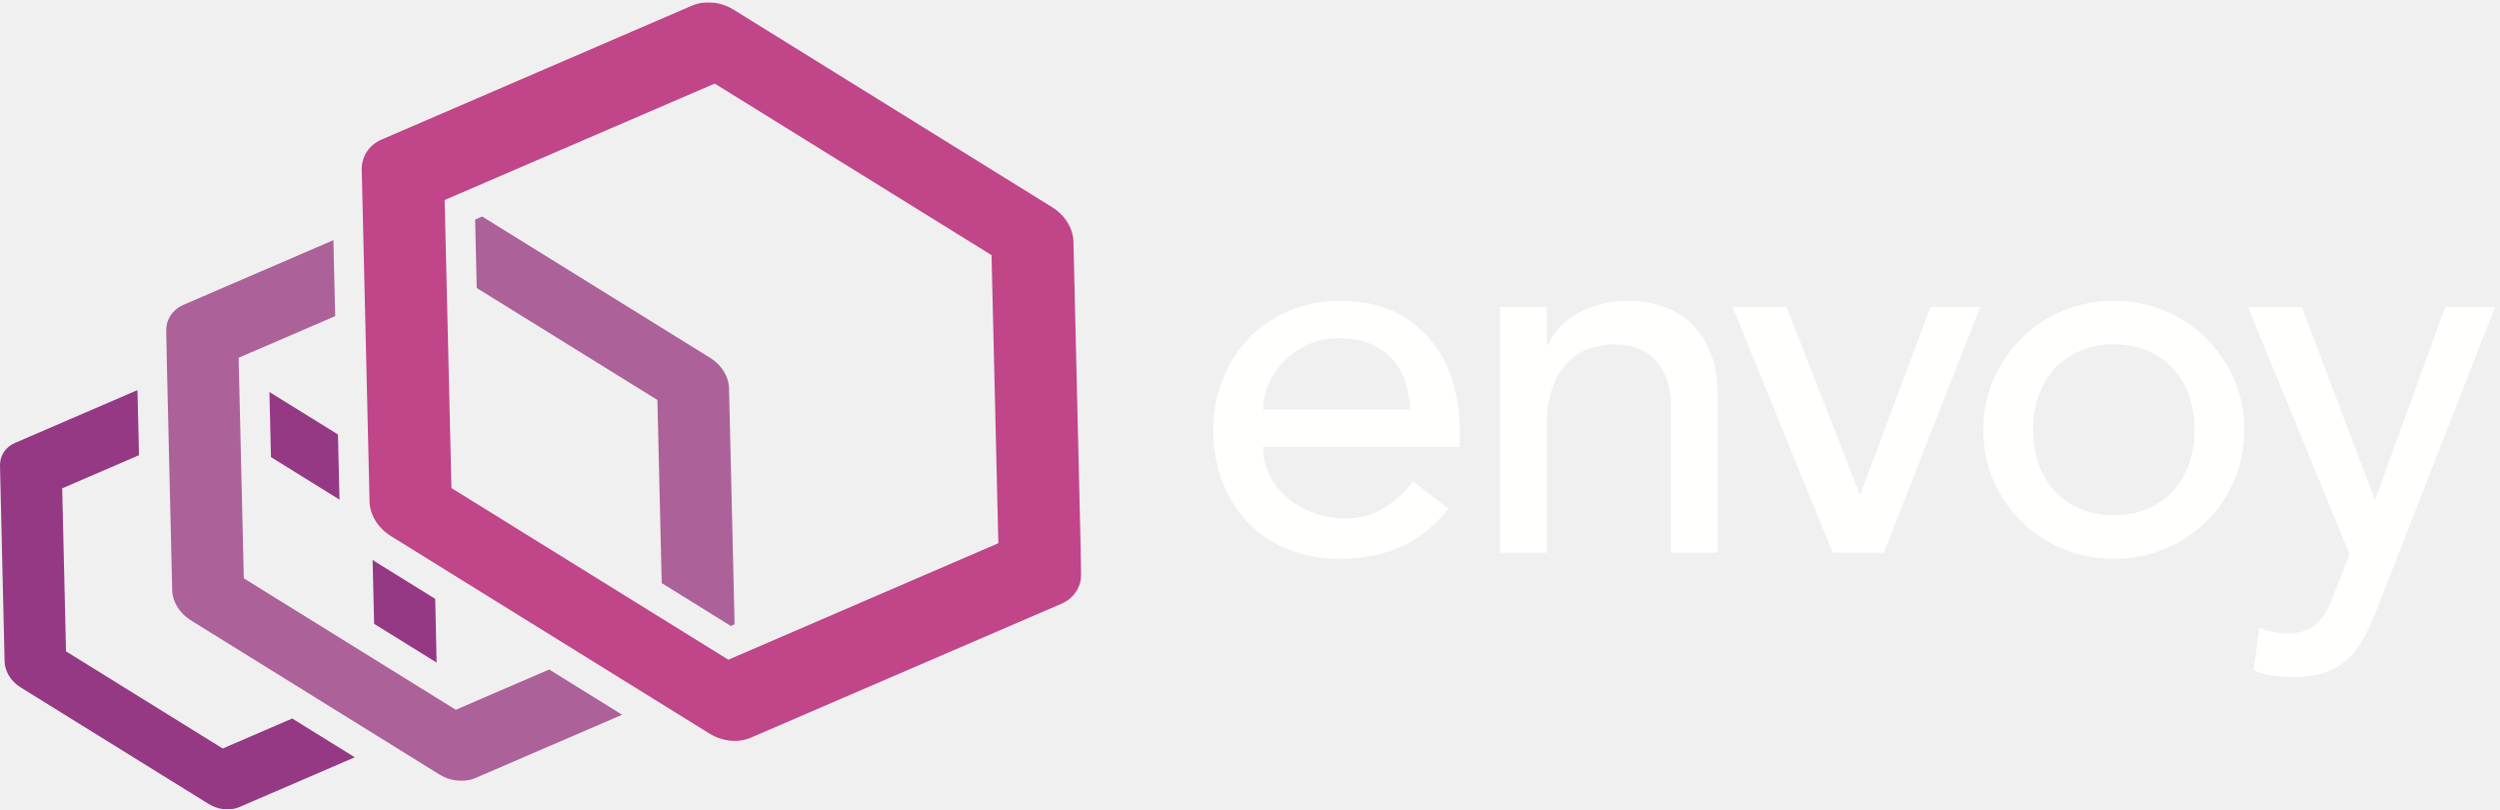
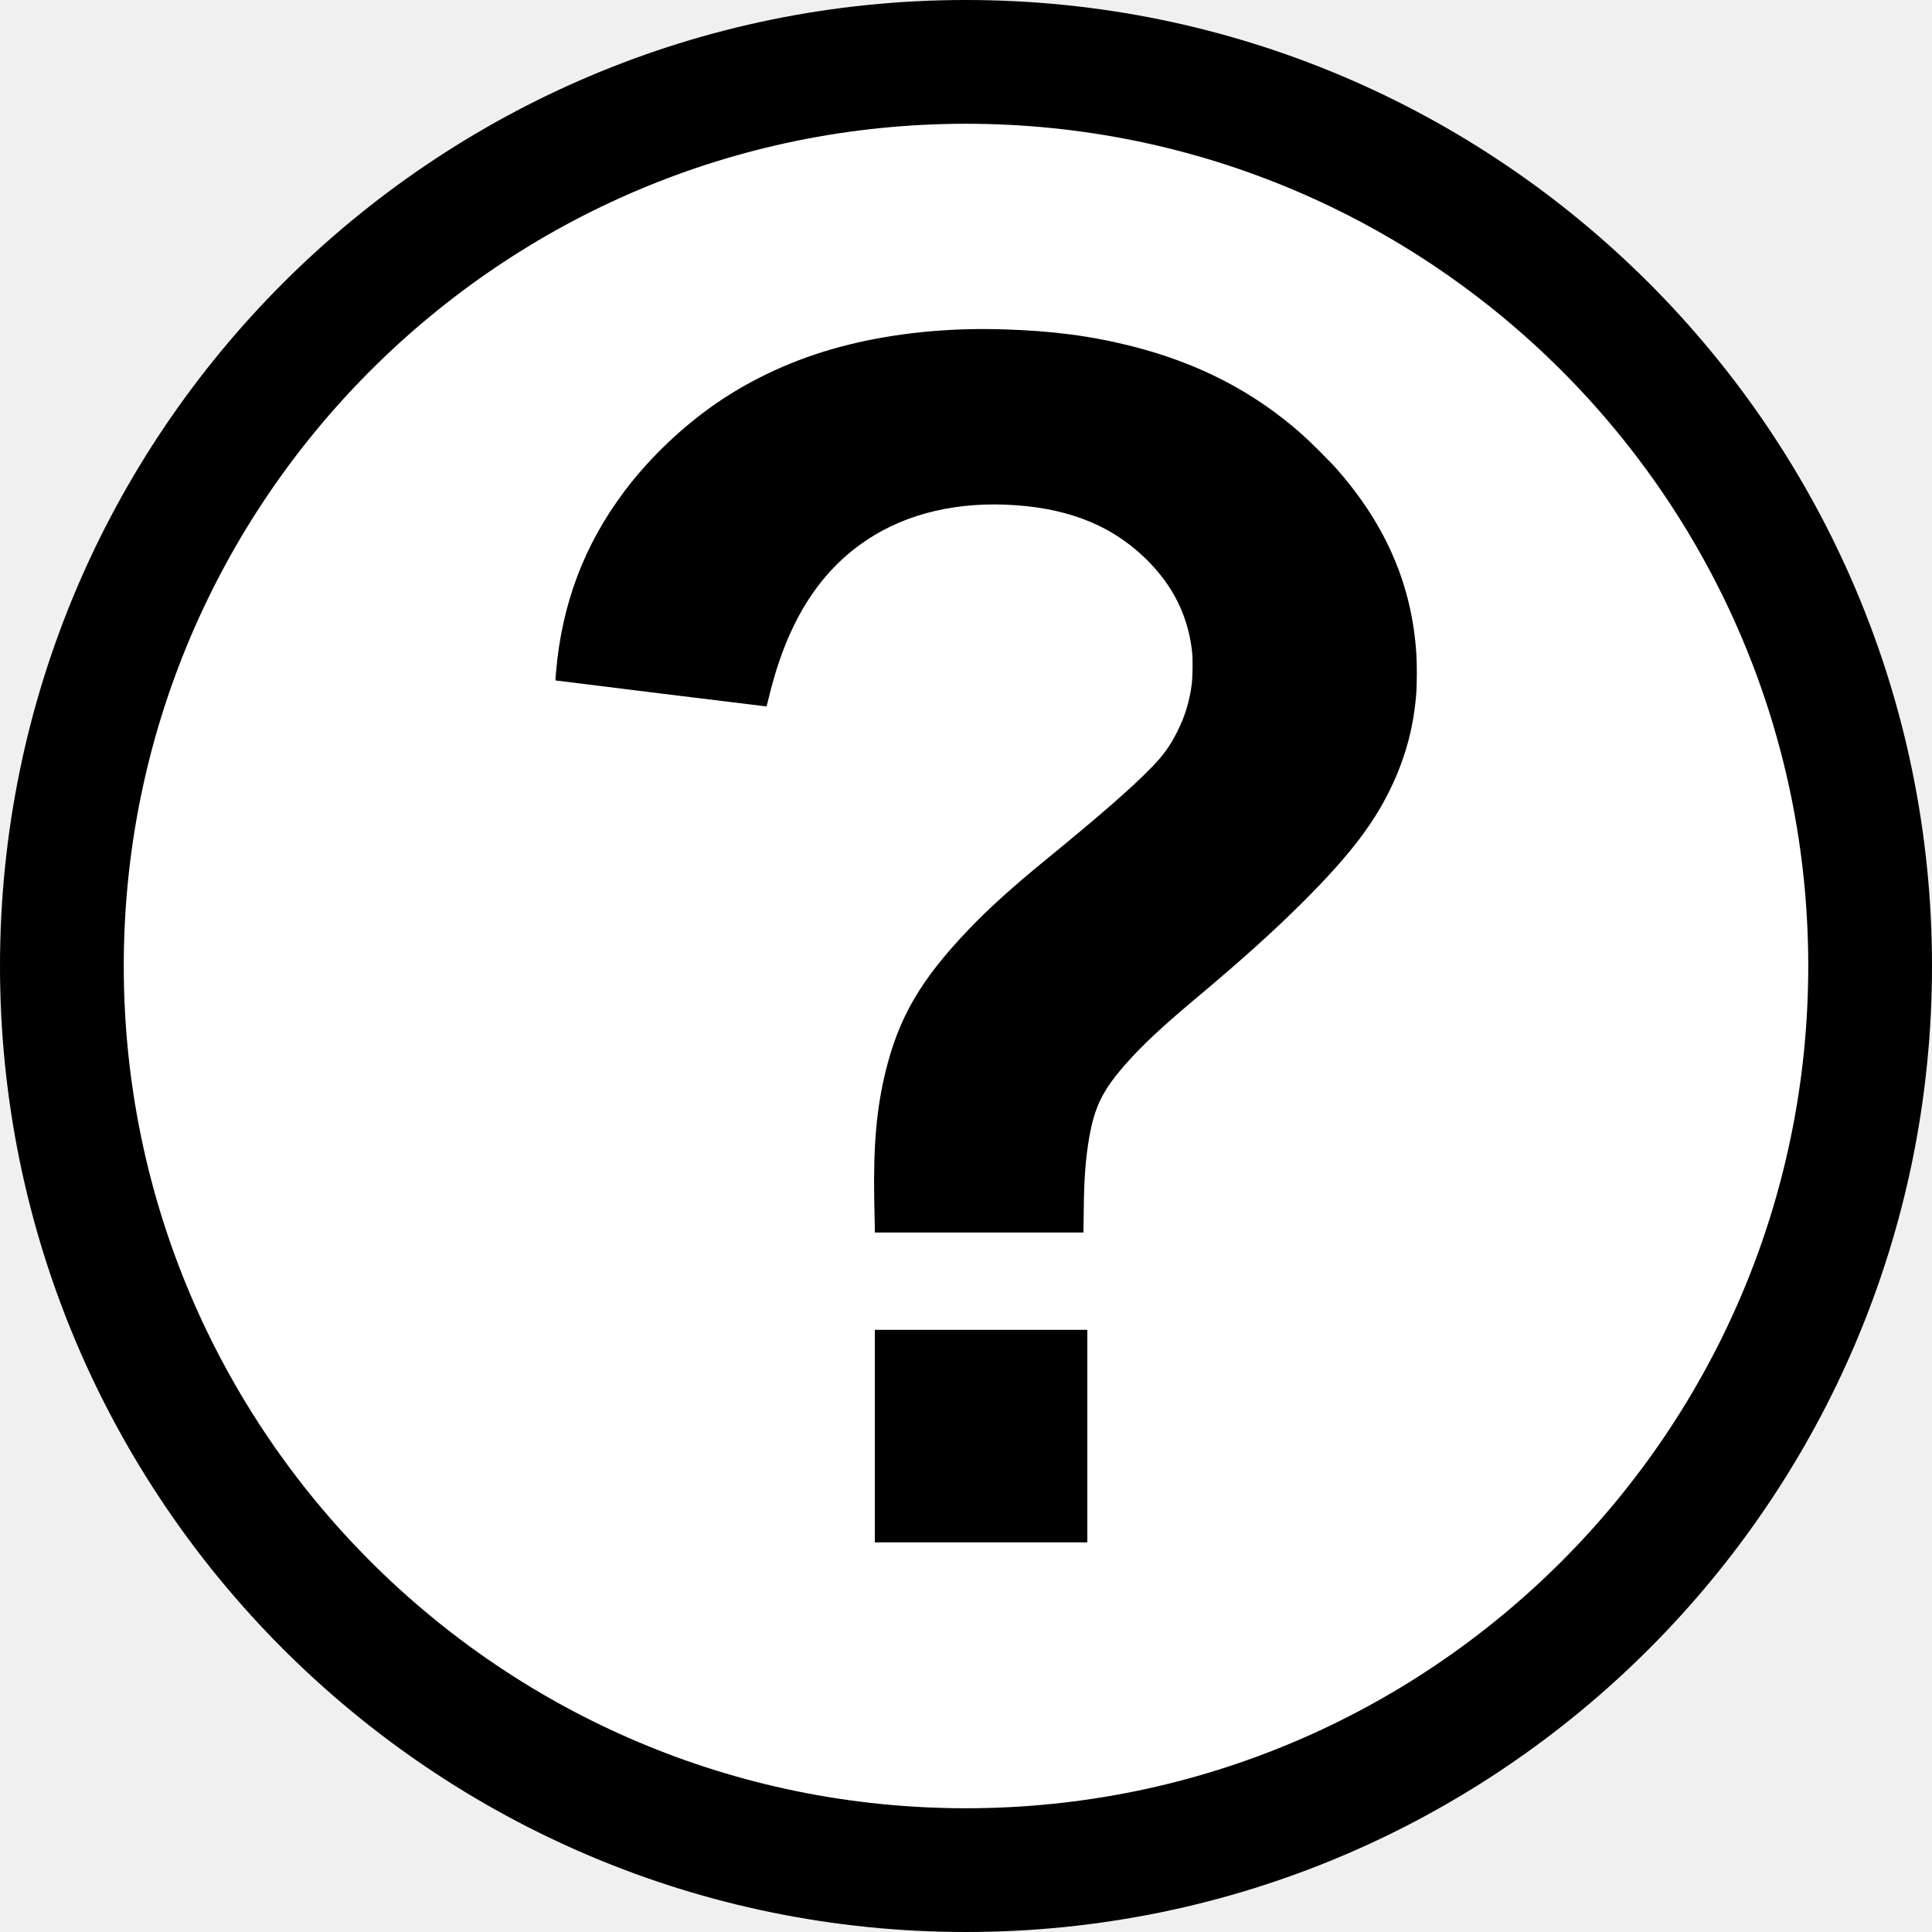
- <svg xmlns="http://www.w3.org/2000/svg" xmlns:xlink="http://www.w3.org/1999/xlink" width="522px" height="169px" viewBox="0 0 522 169" version="1.1">
-   <defs>
-     <polygon id="path-1" points="0 0.449 0 87.94 91.22 87.94 91.22 0.449" />
-     <polygon id="path-3" points="0.695 0.484 191.857 0.484 191.857 163.038 0.695 163.038" />
-   </defs>
-   <g id="Page-1" stroke="none" stroke-width="1" fill="none" fill-rule="evenodd">
-     <g id="Envoy_Logo_Final_PANTONE-REVERSE">
-       <path d="M294.535,85.529 C294.463,83.366 294.12,81.383 293.507,79.579 C292.895,77.777 291.975,76.21 290.75,74.875 C289.522,73.541 287.991,72.494 286.152,71.738 C284.313,70.981 282.167,70.601 279.716,70.601 C277.337,70.601 275.155,71.052 273.172,71.953 C271.187,72.857 269.511,74.028 268.141,75.469 C266.771,76.912 265.708,78.517 264.95,80.283 C264.193,82.051 263.815,83.799 263.815,85.529 L294.535,85.529 Z M263.815,93.317 C263.815,95.554 264.302,97.591 265.275,99.43 C266.249,101.269 267.529,102.837 269.115,104.135 C270.7,105.433 272.539,106.443 274.632,107.163 C276.723,107.886 278.886,108.245 281.122,108.245 C284.151,108.245 286.782,107.543 289.02,106.136 C291.253,104.73 293.309,102.874 295.185,100.565 L302.54,106.191 C297.131,113.186 289.559,116.683 279.824,116.683 C275.785,116.683 272.125,115.996 268.845,114.628 C265.563,113.259 262.787,111.365 260.515,108.948 C258.245,106.533 256.494,103.685 255.269,100.404 C254.042,97.122 253.43,93.571 253.43,89.747 C253.43,85.926 254.097,82.375 255.432,79.093 C256.765,75.813 258.604,72.964 260.948,70.548 C263.291,68.132 266.086,66.239 269.332,64.868 C272.576,63.499 276.109,62.813 279.933,62.813 C284.476,62.813 288.316,63.607 291.453,65.194 C294.59,66.78 297.167,68.853 299.187,71.413 C301.205,73.974 302.666,76.859 303.568,80.066 C304.469,83.276 304.92,86.54 304.92,89.856 L304.92,93.317 L263.815,93.317 L263.815,93.317 Z" id="Fill-1" fill="#FFFFFE" />
-       <path d="M313.358,64.111 L323.093,64.111 L323.093,72.007 L323.309,72.007 C324.534,69.267 326.663,67.05 329.691,65.355 C332.72,63.661 336.217,62.813 340.183,62.813 C342.635,62.813 344.998,63.192 347.268,63.949 C349.54,64.707 351.523,65.879 353.218,67.464 C354.912,69.052 356.264,71.088 357.275,73.577 C358.284,76.064 358.79,79.004 358.79,82.392 L358.79,115.385 L349.053,115.385 L349.053,85.097 C349.053,82.716 348.729,80.68 348.081,78.985 C347.431,77.292 346.566,75.921 345.483,74.875 C344.403,73.829 343.159,73.073 341.752,72.603 C340.346,72.134 338.885,71.899 337.372,71.899 C335.351,71.899 333.477,72.224 331.746,72.873 C330.015,73.522 328.502,74.55 327.202,75.956 C325.904,77.362 324.894,79.147 324.174,81.31 C323.453,83.475 323.093,86.035 323.093,88.991 L323.093,115.385 L313.358,115.385 L313.358,64.111" id="Fill-2" fill="#FFFFFE" />
-       <polyline id="Fill-3" fill="#FFFFFE" points="361.925 64.111 373.176 64.111 388.537 103.378 403.248 64.111 413.632 64.111 393.513 115.385 382.804 115.385 361.925 64.111" />
-       <path d="M424.668,89.747 C424.668,92.345 425.063,94.742 425.857,96.941 C426.65,99.143 427.768,101.016 429.211,102.567 C430.652,104.117 432.418,105.344 434.511,106.244 C436.602,107.147 438.946,107.596 441.542,107.596 C444.138,107.596 446.481,107.147 448.573,106.244 C450.664,105.344 452.43,104.117 453.873,102.567 C455.315,101.016 456.432,99.143 457.227,96.941 C458.02,94.742 458.417,92.345 458.417,89.747 C458.417,87.151 458.02,84.755 457.227,82.555 C456.432,80.356 455.315,78.481 453.873,76.929 C452.43,75.38 450.664,74.155 448.573,73.251 C446.481,72.351 444.138,71.899 441.542,71.899 C438.946,71.899 436.602,72.351 434.511,73.251 C432.418,74.155 430.652,75.38 429.211,76.929 C427.768,78.481 426.65,80.356 425.857,82.555 C425.063,84.755 424.668,87.151 424.668,89.747 Z M414.283,89.747 C414.283,85.999 414.987,82.501 416.392,79.255 C417.798,76.01 419.727,73.163 422.179,70.709 C424.63,68.259 427.515,66.329 430.833,64.922 C434.149,63.516 437.718,62.813 441.542,62.813 C445.363,62.813 448.933,63.516 452.251,64.922 C455.567,66.329 458.453,68.259 460.906,70.709 C463.356,73.163 465.286,76.01 466.693,79.255 C468.098,82.501 468.802,85.999 468.802,89.747 C468.802,93.498 468.098,97.014 466.693,100.295 C465.286,103.578 463.356,106.425 460.906,108.841 C458.453,111.257 455.567,113.167 452.251,114.574 C448.933,115.98 445.363,116.683 441.542,116.683 C437.718,116.683 434.149,115.98 430.833,114.574 C427.515,113.167 424.63,111.257 422.179,108.841 C419.727,106.425 417.798,103.578 416.392,100.295 C414.987,97.014 414.283,93.498 414.283,89.747 L414.283,89.747 Z" id="Fill-4" fill="#FFFFFE" />
-       <path d="M469.557,64.111 L480.807,64.111 L495.99,104.135 L496.208,104.135 L510.771,64.111 L521.155,64.111 L496.817,126.418 C495.954,128.653 495.056,130.692 494.123,132.531 C493.19,134.368 492.076,135.938 490.785,137.236 C489.491,138.534 487.93,139.543 486.097,140.264 C484.266,140.984 482.022,141.346 479.365,141.346 C477.928,141.346 476.473,141.255 475.002,141.075 C473.529,140.895 472.111,140.517 470.747,139.94 L471.931,131.07 C473.864,131.863 475.799,132.259 477.734,132.259 C479.238,132.259 480.51,132.06 481.55,131.665 C482.587,131.267 483.483,130.692 484.237,129.933 C484.988,129.177 485.615,128.293 486.118,127.283 C486.618,126.273 487.12,125.12 487.623,123.822 L490.774,115.709 L469.557,64.111" id="Fill-5" fill="#FFFFFE" />
-       <polyline id="Fill-6" fill="#953984" points="56.279 81.853 56.601 95.448 70.917 104.324 70.596 90.72 56.279 81.853" />
-       <g id="Group-10" transform="translate(0, 81)">
-         <mask id="mask-2" fill="white">
-           <use xlink:href="#path-1" />
-         </mask>
-         <g id="Clip-8" />
-         <path d="M91.22,57.357 L90.907,44.042 L78.361,36.268 C78.175,36.152 78.01,36.016 77.829,35.894 L78.146,49.254 L91.22,57.357" id="Fill-7" fill="#953984" mask="url(#mask-2)" />
-         <path d="M46.52,75.284 L13.788,55.002 L12.992,20.964 L29.039,14.044 L28.717,0.449 L3.107,11.49 C1.137,12.347 -0.047,14.154 0.001,16.262 L0.962,57.097 C1.01,59.204 2.29,61.267 4.313,62.53 L43.567,86.856 C45.396,87.987 47.602,88.297 49.462,87.709 C49.659,87.647 49.838,87.576 50.017,87.506 L74.105,77.122 L61.04,69.022 L46.52,75.284" id="Fill-9" fill="#953984" mask="url(#mask-2)" />
-       </g>
-       <path d="M152.283,81.075 C152.223,78.627 150.736,76.202 148.374,74.744 L100.716,45.207 L99.245,45.842 L99.582,60.134 L137.32,83.514 L138.222,121.754 L152.655,130.698 L153.442,130.358 L152.283,81.075" id="Fill-11" fill="#AC6199" />
-       <g id="Group-15" transform="translate(34, 0)">
-         <mask id="mask-4" fill="white">
-           <use xlink:href="#path-3" />
-         </mask>
-         <g id="Clip-13" />
-         <path d="M61.206,148.199 L16.93,120.759 L15.842,74.699 L36.014,66.01 L35.64,50.146 L4.319,63.648 C2.022,64.649 0.637,66.769 0.697,69.216 L1.972,123.211 C2.02,125.663 3.514,128.071 5.876,129.53 L57.772,161.701 C59.91,163.024 62.482,163.383 64.65,162.698 C64.872,162.628 65.088,162.546 65.297,162.452 L95.953,149.237 L80.709,139.791 L61.206,148.199" id="Fill-12" fill="#AC6199" mask="url(#mask-4)" />
-         <path d="M118.133,137.748 L60.302,101.911 L58.88,41.761 L115.291,17.448 L173.116,53.272 L174.538,113.422 L118.133,137.748 Z M185.76,43.255 L119.219,2.011 C116.764,0.49 113.838,0.089 111.335,0.88 C111.089,0.958 110.848,1.047 110.611,1.148 L45.707,29.137 C43.078,30.271 41.497,32.686 41.563,35.49 L43.195,104.712 C43.26,107.516 44.968,110.27 47.664,111.941 L114.2,153.172 C116.646,154.687 119.573,155.099 122.061,154.313 C122.307,154.235 122.56,154.142 122.807,154.036 L187.717,126.059 C190.346,124.925 191.921,122.498 191.855,119.693 L190.23,50.484 C190.164,47.68 188.456,44.925 185.76,43.255 L185.76,43.255 Z" id="Fill-14" fill="#C04589" mask="url(#mask-4)" />
-       </g>
-     </g>
+ <svg xmlns="http://www.w3.org/2000/svg" id="svg2" height="200" width="200" version="1.0">
+   <path id="path2382" d="m165.33 113.44a103.61 103.61 0 1 1 -207.22 0 103.61 103.61 0 1 1 207.22 0z" transform="matrix(.93739 0 0 .93739 42.143 -6.3392)" stroke-width="0" fill="#fff" />
+   <g id="layer1">
+     <path id="path2413" d="m100 0c-55.2 0-100 44.8-100 100-5.0495e-15 55.2 44.8 100 100 100s100-44.8 100-100-44.8-100-100-100zm0 12.812c48.13 0 87.19 39.058 87.19 87.188s-39.06 87.19-87.19 87.19-87.188-39.06-87.188-87.19 39.058-87.188 87.188-87.188zm1.47 21.25c-5.45 0.03-10.653 0.737-15.282 2.063-4.699 1.346-9.126 3.484-12.876 6.219-3.238 2.362-6.333 5.391-8.687 8.531-4.159 5.549-6.461 11.651-7.063 18.687-0.04 0.468-0.07 0.868-0.062 0.876 0.016 0.016 21.702 2.687 21.812 2.687 0.053 0 0.113-0.234 0.282-0.937 1.941-8.085 5.486-13.521 10.968-16.813 4.32-2.594 9.808-3.612 15.778-2.969 2.74 0.295 5.21 0.96 7.38 2 2.71 1.301 5.18 3.361 6.94 5.813 1.54 2.156 2.46 4.584 2.75 7.312 0.08 0.759 0.05 2.48-0.03 3.219-0.23 1.826-0.7 3.378-1.5 4.969-0.81 1.597-1.48 2.514-2.76 3.812-2.03 2.077-5.18 4.829-10.78 9.407-3.6 2.944-6.04 5.156-8.12 7.343-4.943 5.179-7.191 9.069-8.564 14.719-0.905 3.72-1.256 7.55-1.156 13.19 0.025 1.4 0.062 2.73 0.062 2.97v0.43h21.598l0.03-2.4c0.03-3.27 0.21-5.37 0.56-7.41 0.57-3.27 1.43-5 3.94-7.81 1.6-1.8 3.7-3.76 6.93-6.47 4.77-3.991 8.11-6.99 11.26-10.125 4.91-4.907 7.46-8.26 9.28-12.187 1.43-3.092 2.22-6.166 2.46-9.532 0.06-0.816 0.07-3.03 0-3.968-0.45-7.043-3.1-13.253-8.15-19.032-0.8-0.909-2.78-2.887-3.72-3.718-4.96-4.394-10.69-7.353-17.56-9.094-4.19-1.062-8.23-1.6-13.35-1.75-0.78-0.023-1.59-0.036-2.37-0.032zm-10.908 103.6v22h21.998v-22h-21.998z" />
  </g>
</svg>
